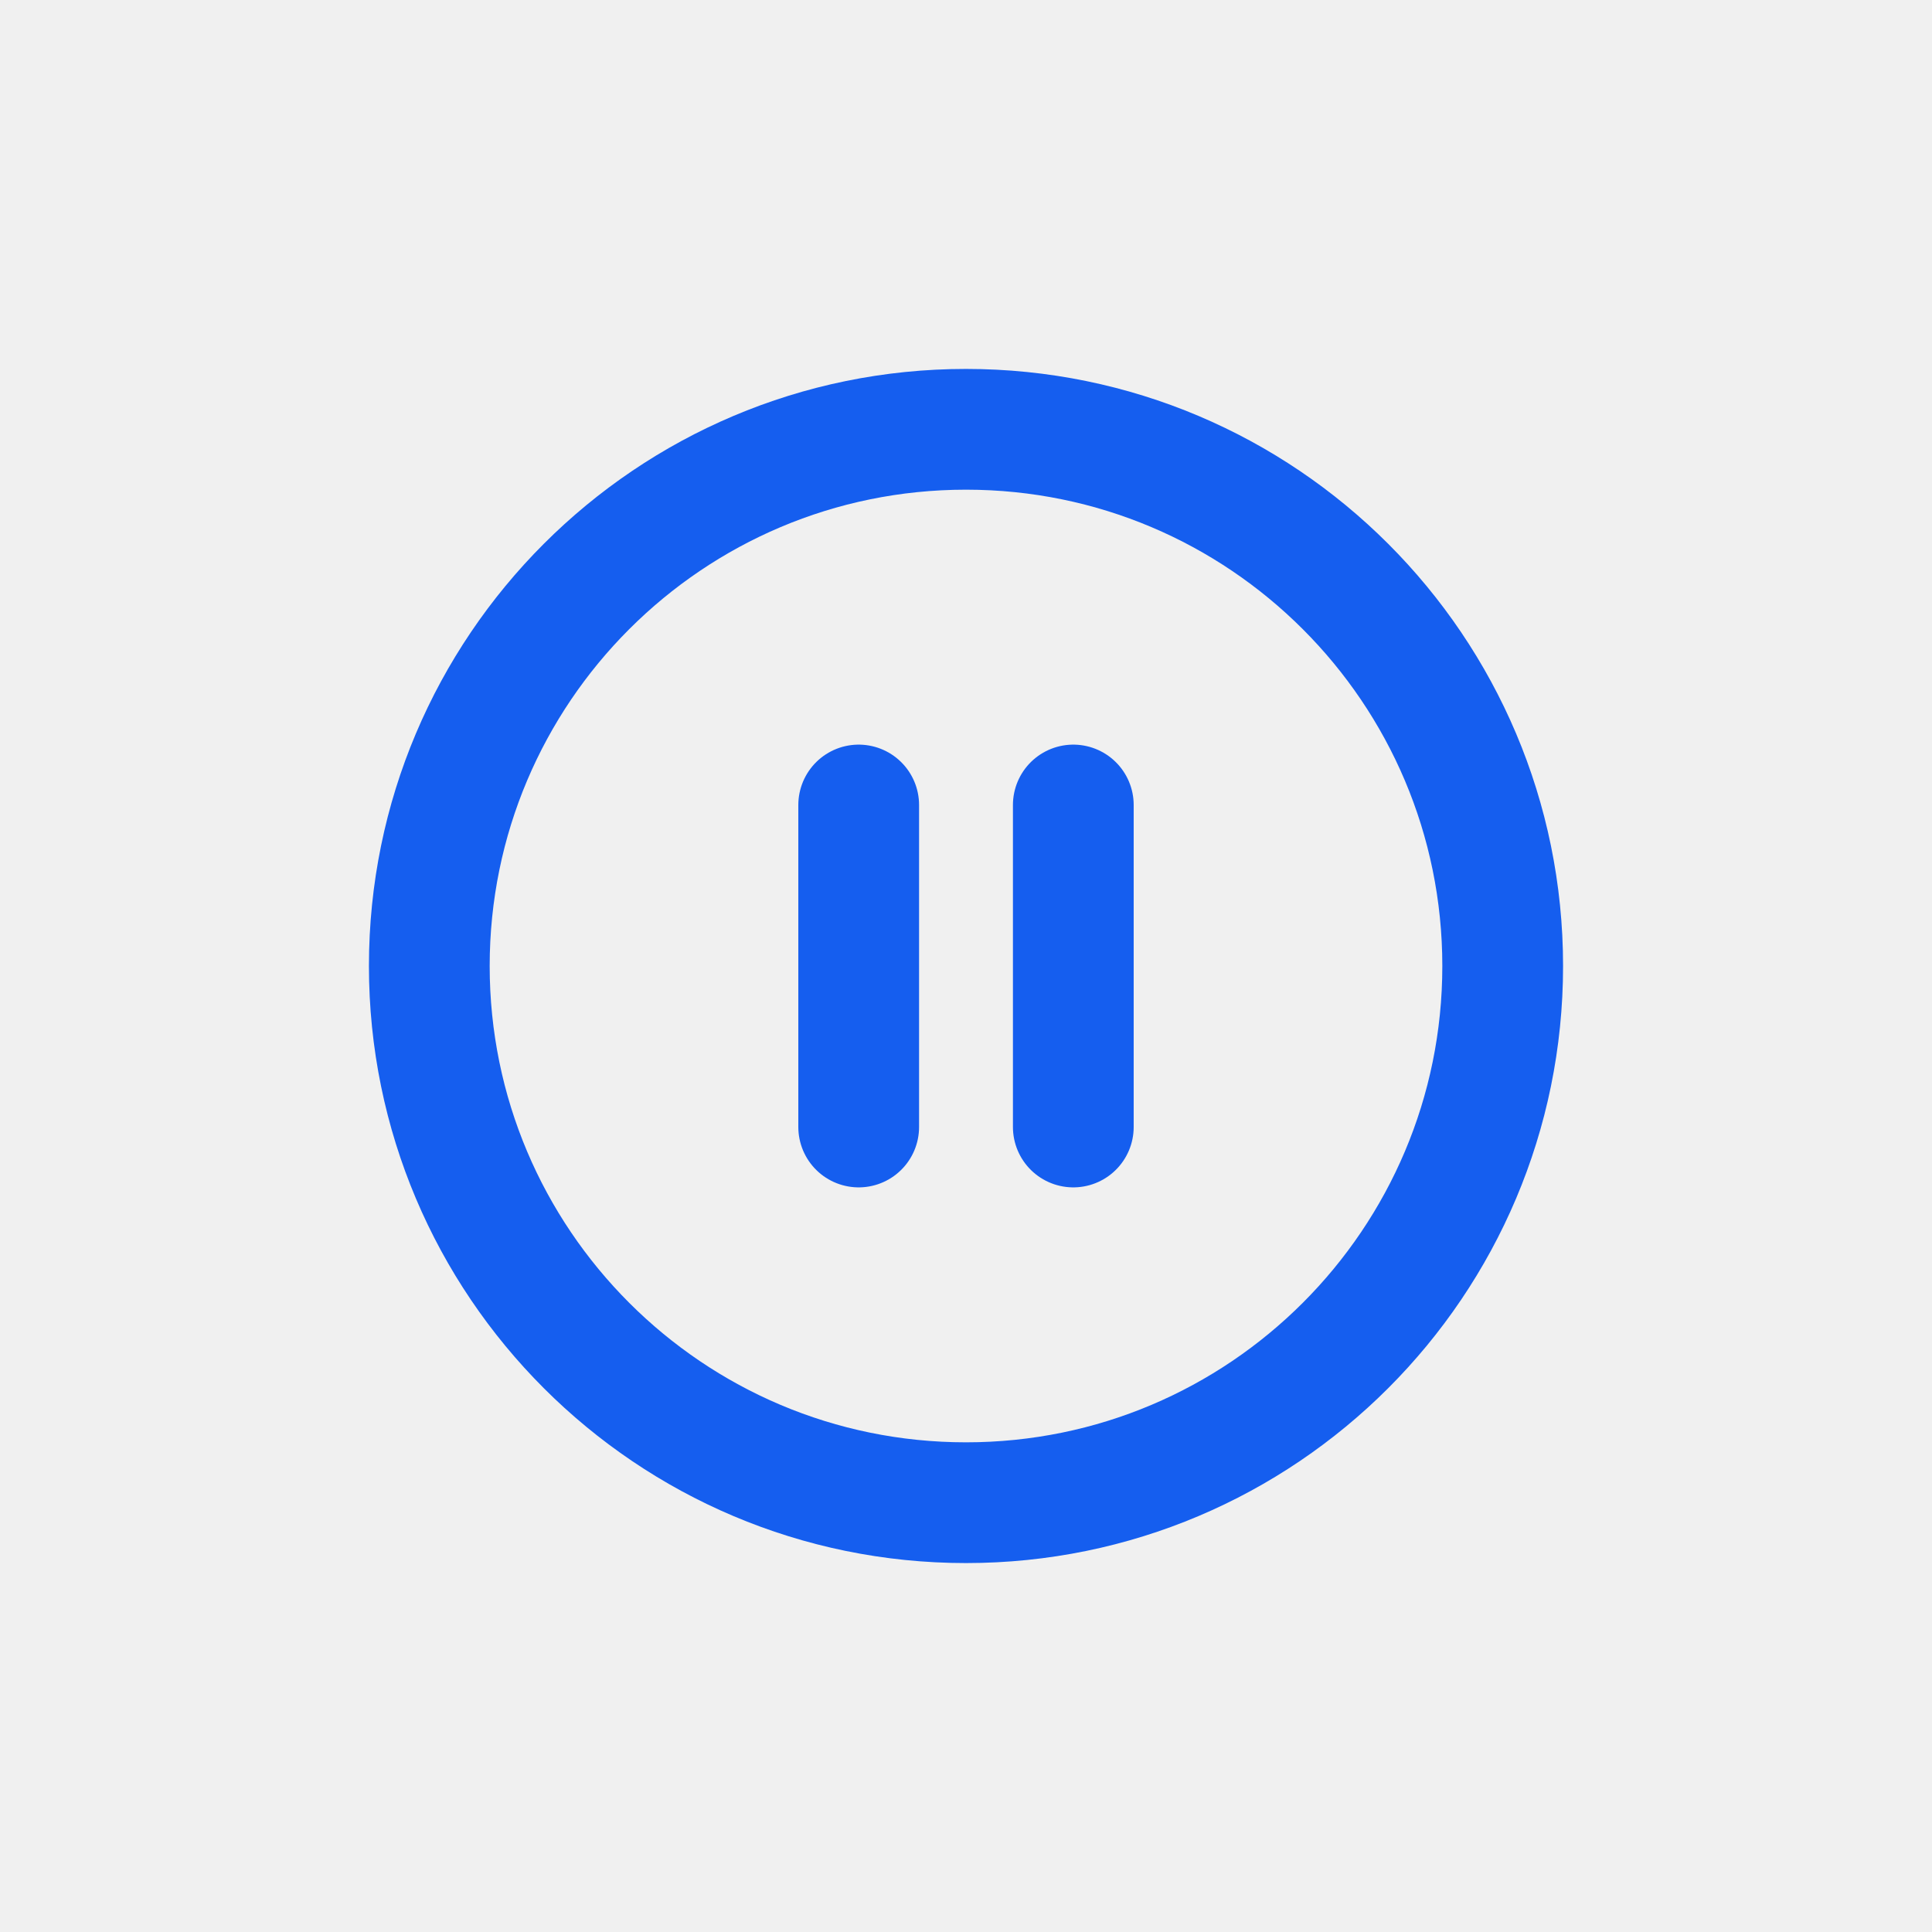
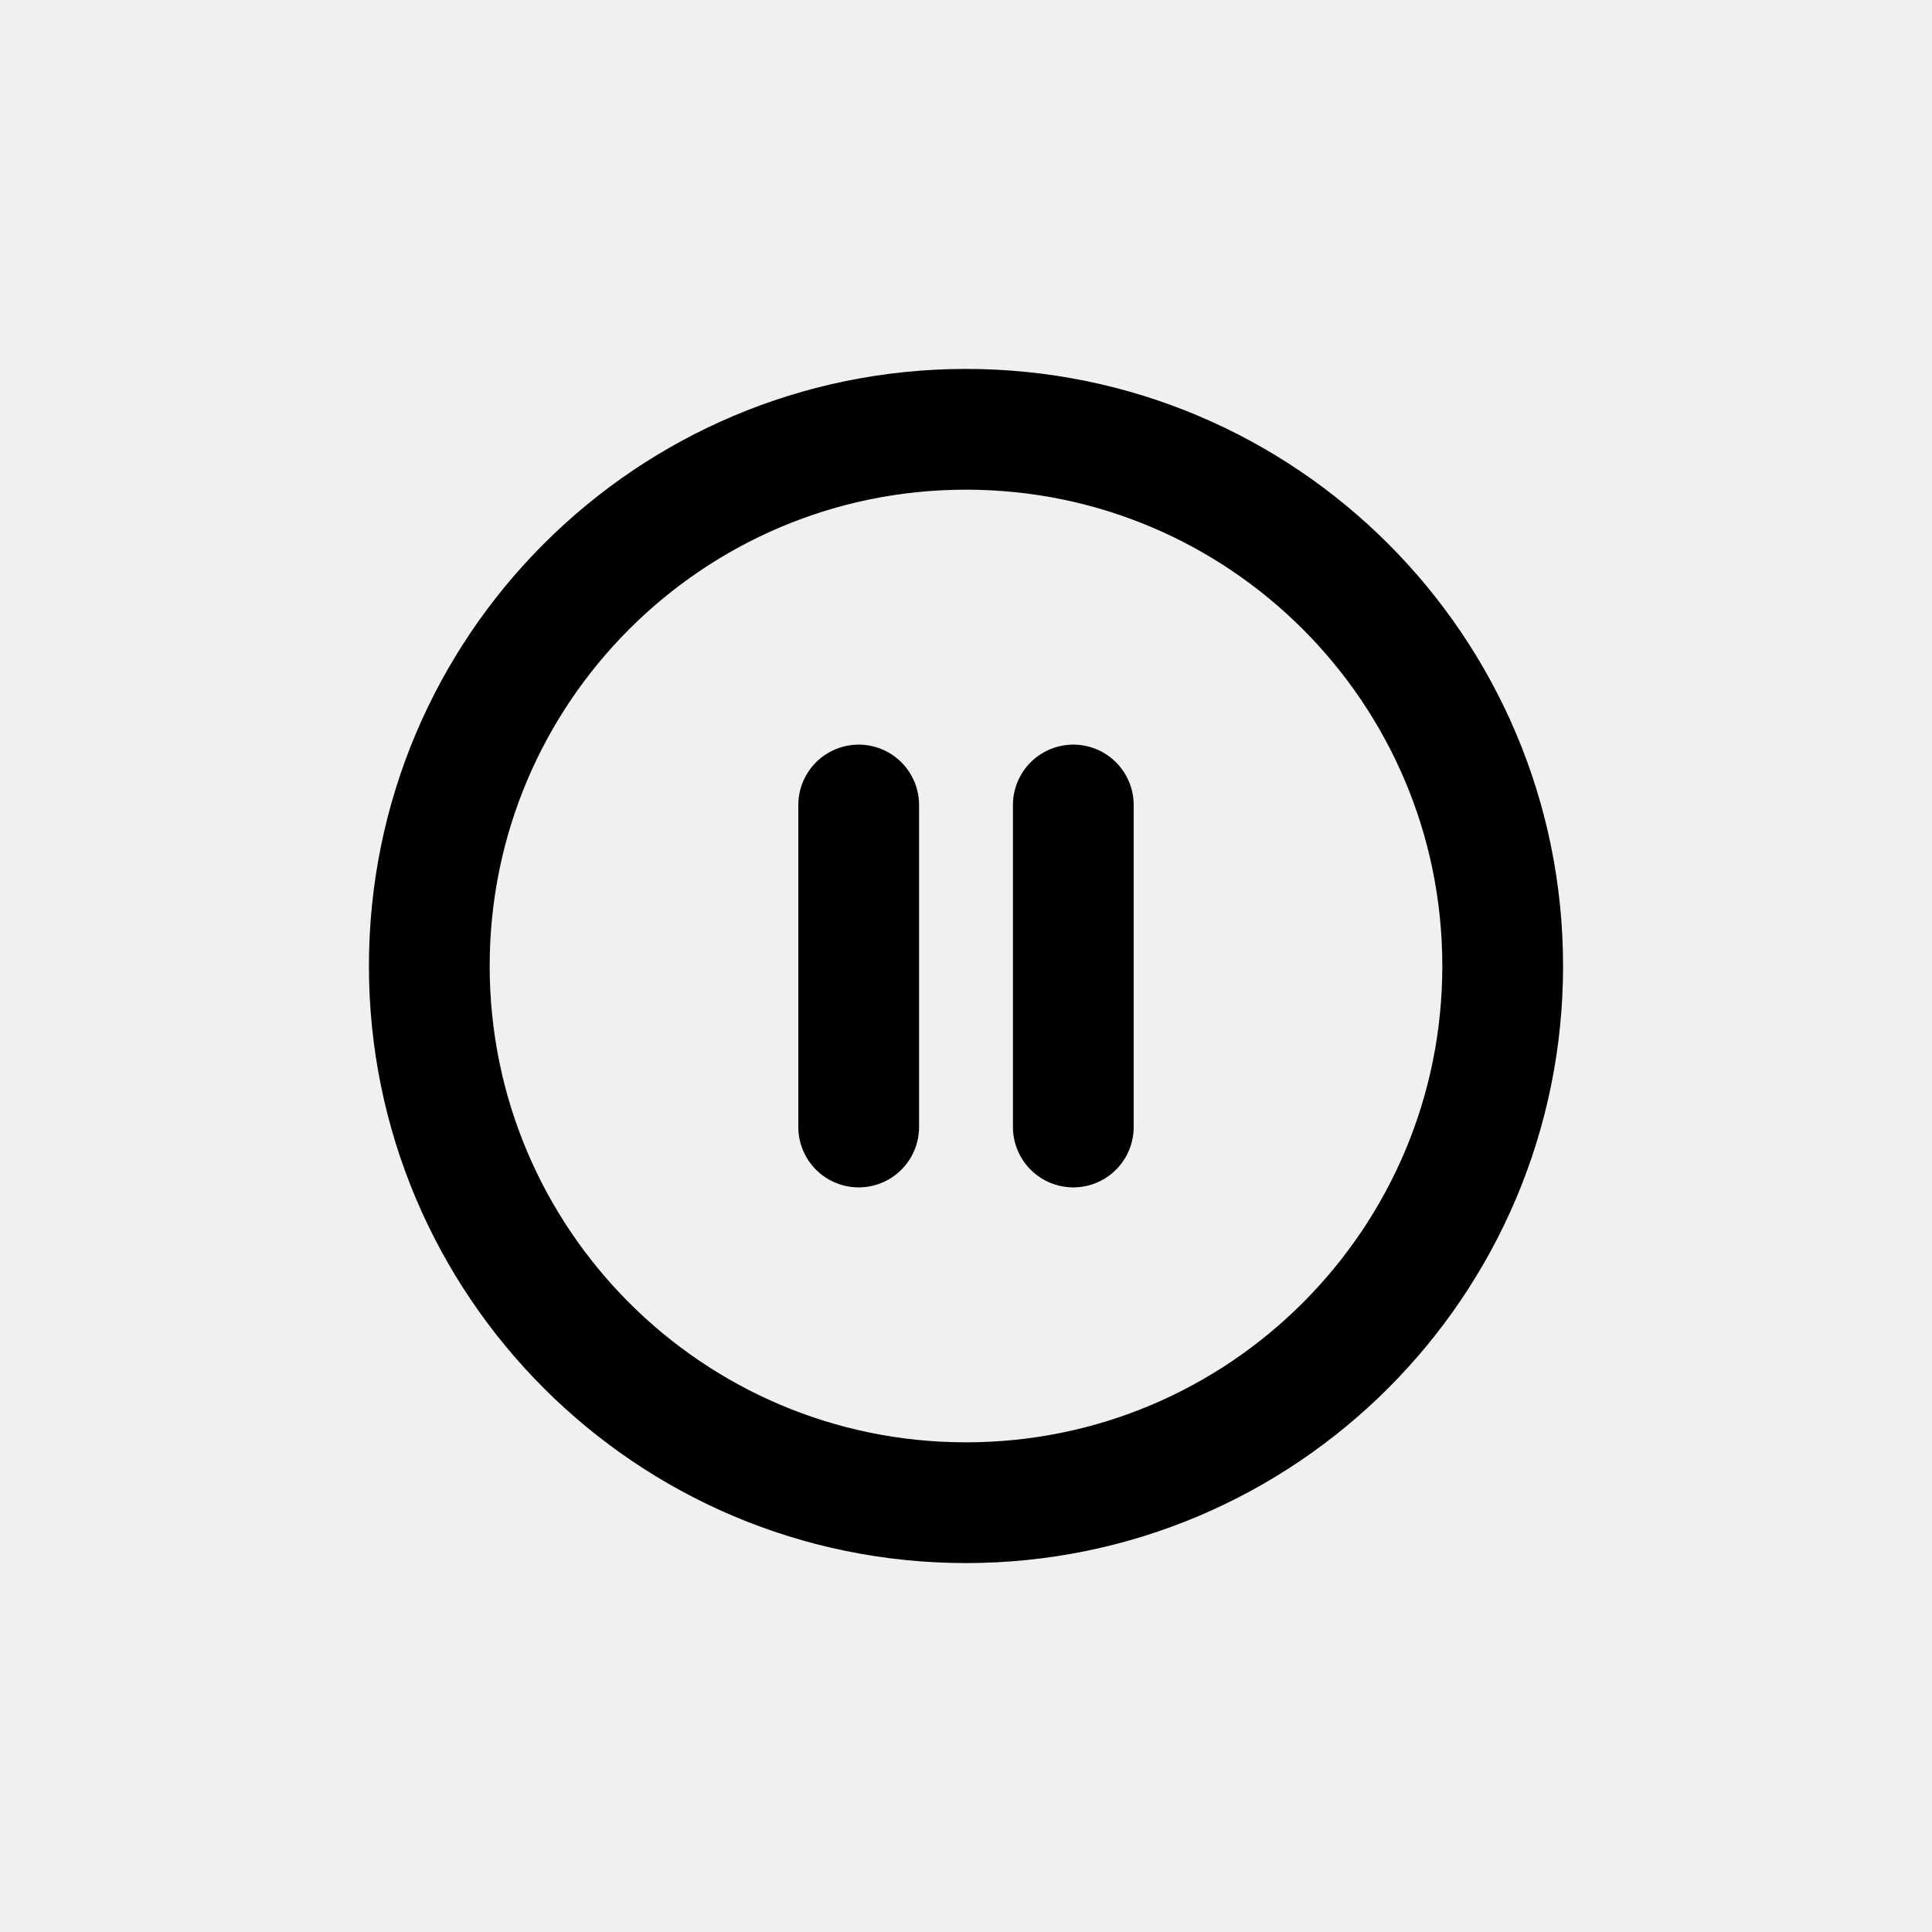
<svg xmlns="http://www.w3.org/2000/svg" width="24" height="24" viewBox="0 0 24 24" fill="none">
  <g clip-path="url(#clip0_129_2189)">
-     <path d="M10.667 14V10M13.333 14V10M18.667 12C18.667 15.682 15.682 18.667 12 18.667C8.318 18.667 5.333 15.682 5.333 12C5.333 8.318 8.318 5.333 12 5.333C15.682 5.333 18.667 8.318 18.667 12Z" stroke="#155EEF" stroke-width="1.5" stroke-linecap="round" stroke-linejoin="round" />
+     <path d="M10.667 14V10M13.333 14V10M18.667 12C18.667 15.682 15.682 18.667 12 18.667C8.318 18.667 5.333 15.682 5.333 12C5.333 8.318 8.318 5.333 12 5.333C15.682 5.333 18.667 8.318 18.667 12Z" stroke="currentColor" stroke-width="1.5" stroke-linecap="round" stroke-linejoin="round" />
  </g>
  <defs>
    <clipPath id="clip0_129_2189">
      <rect width="16" height="16" fill="white" transform="translate(4 4)" />
    </clipPath>
  </defs>
</svg>
